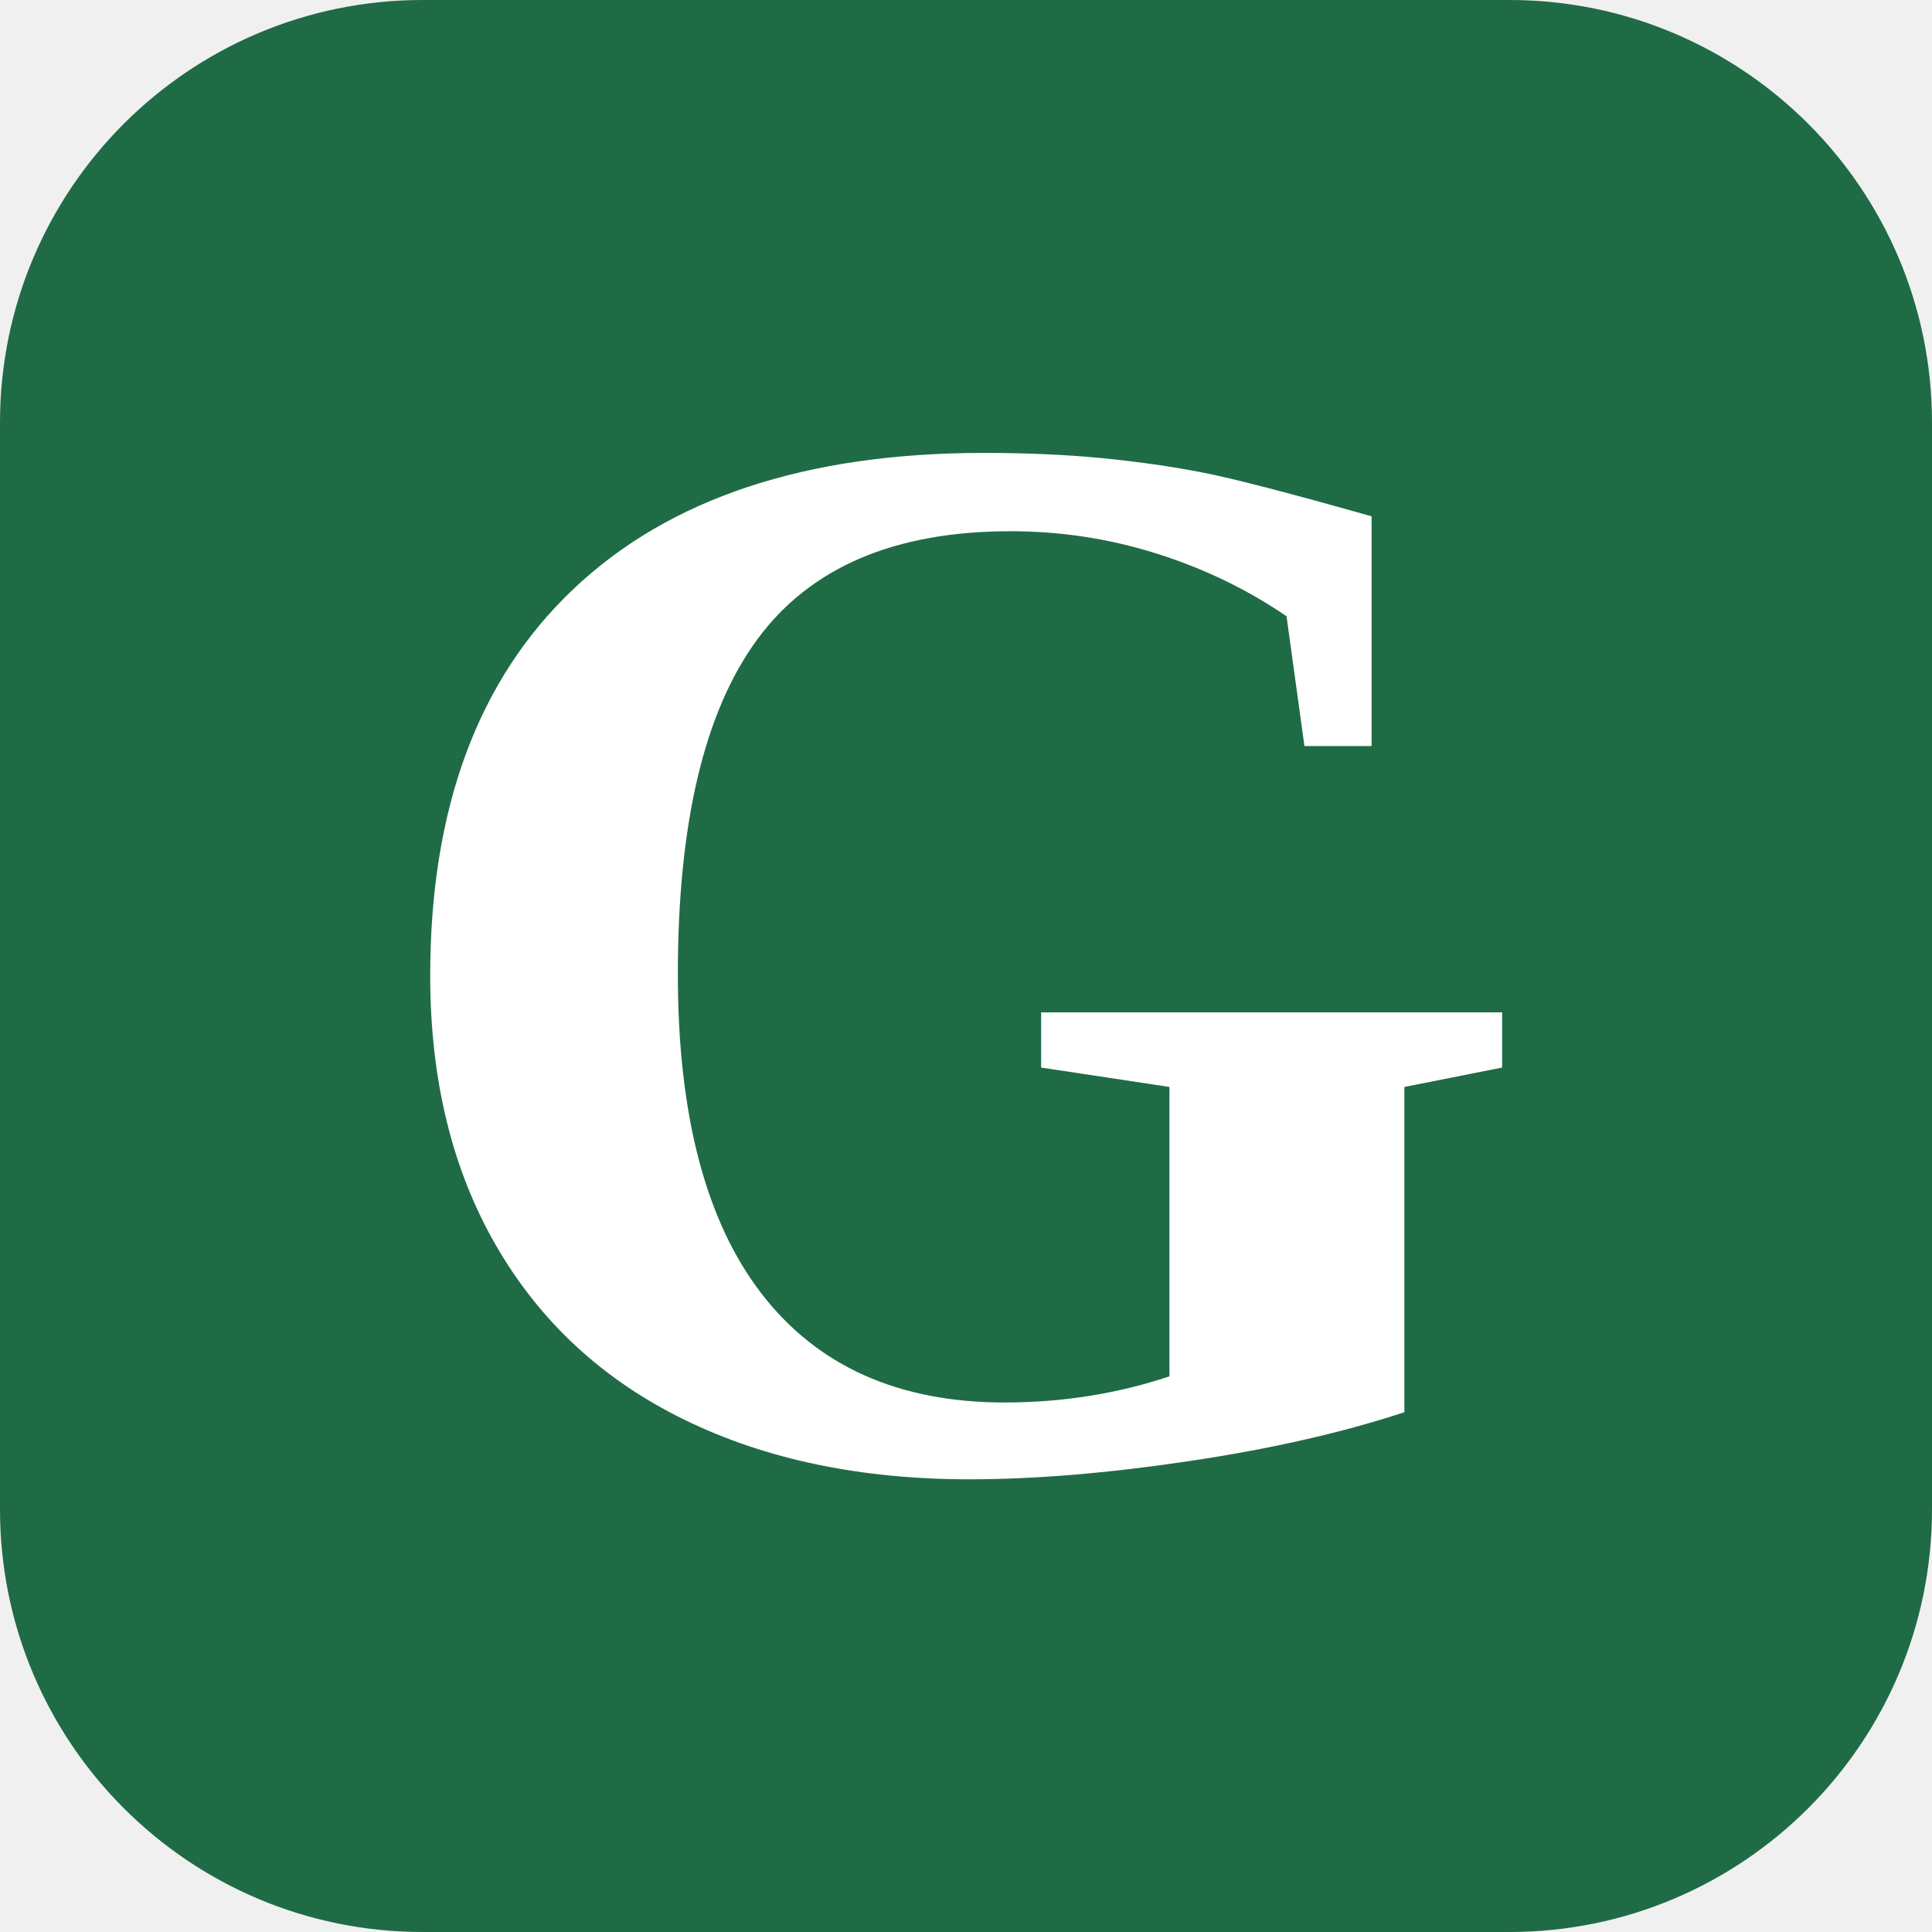
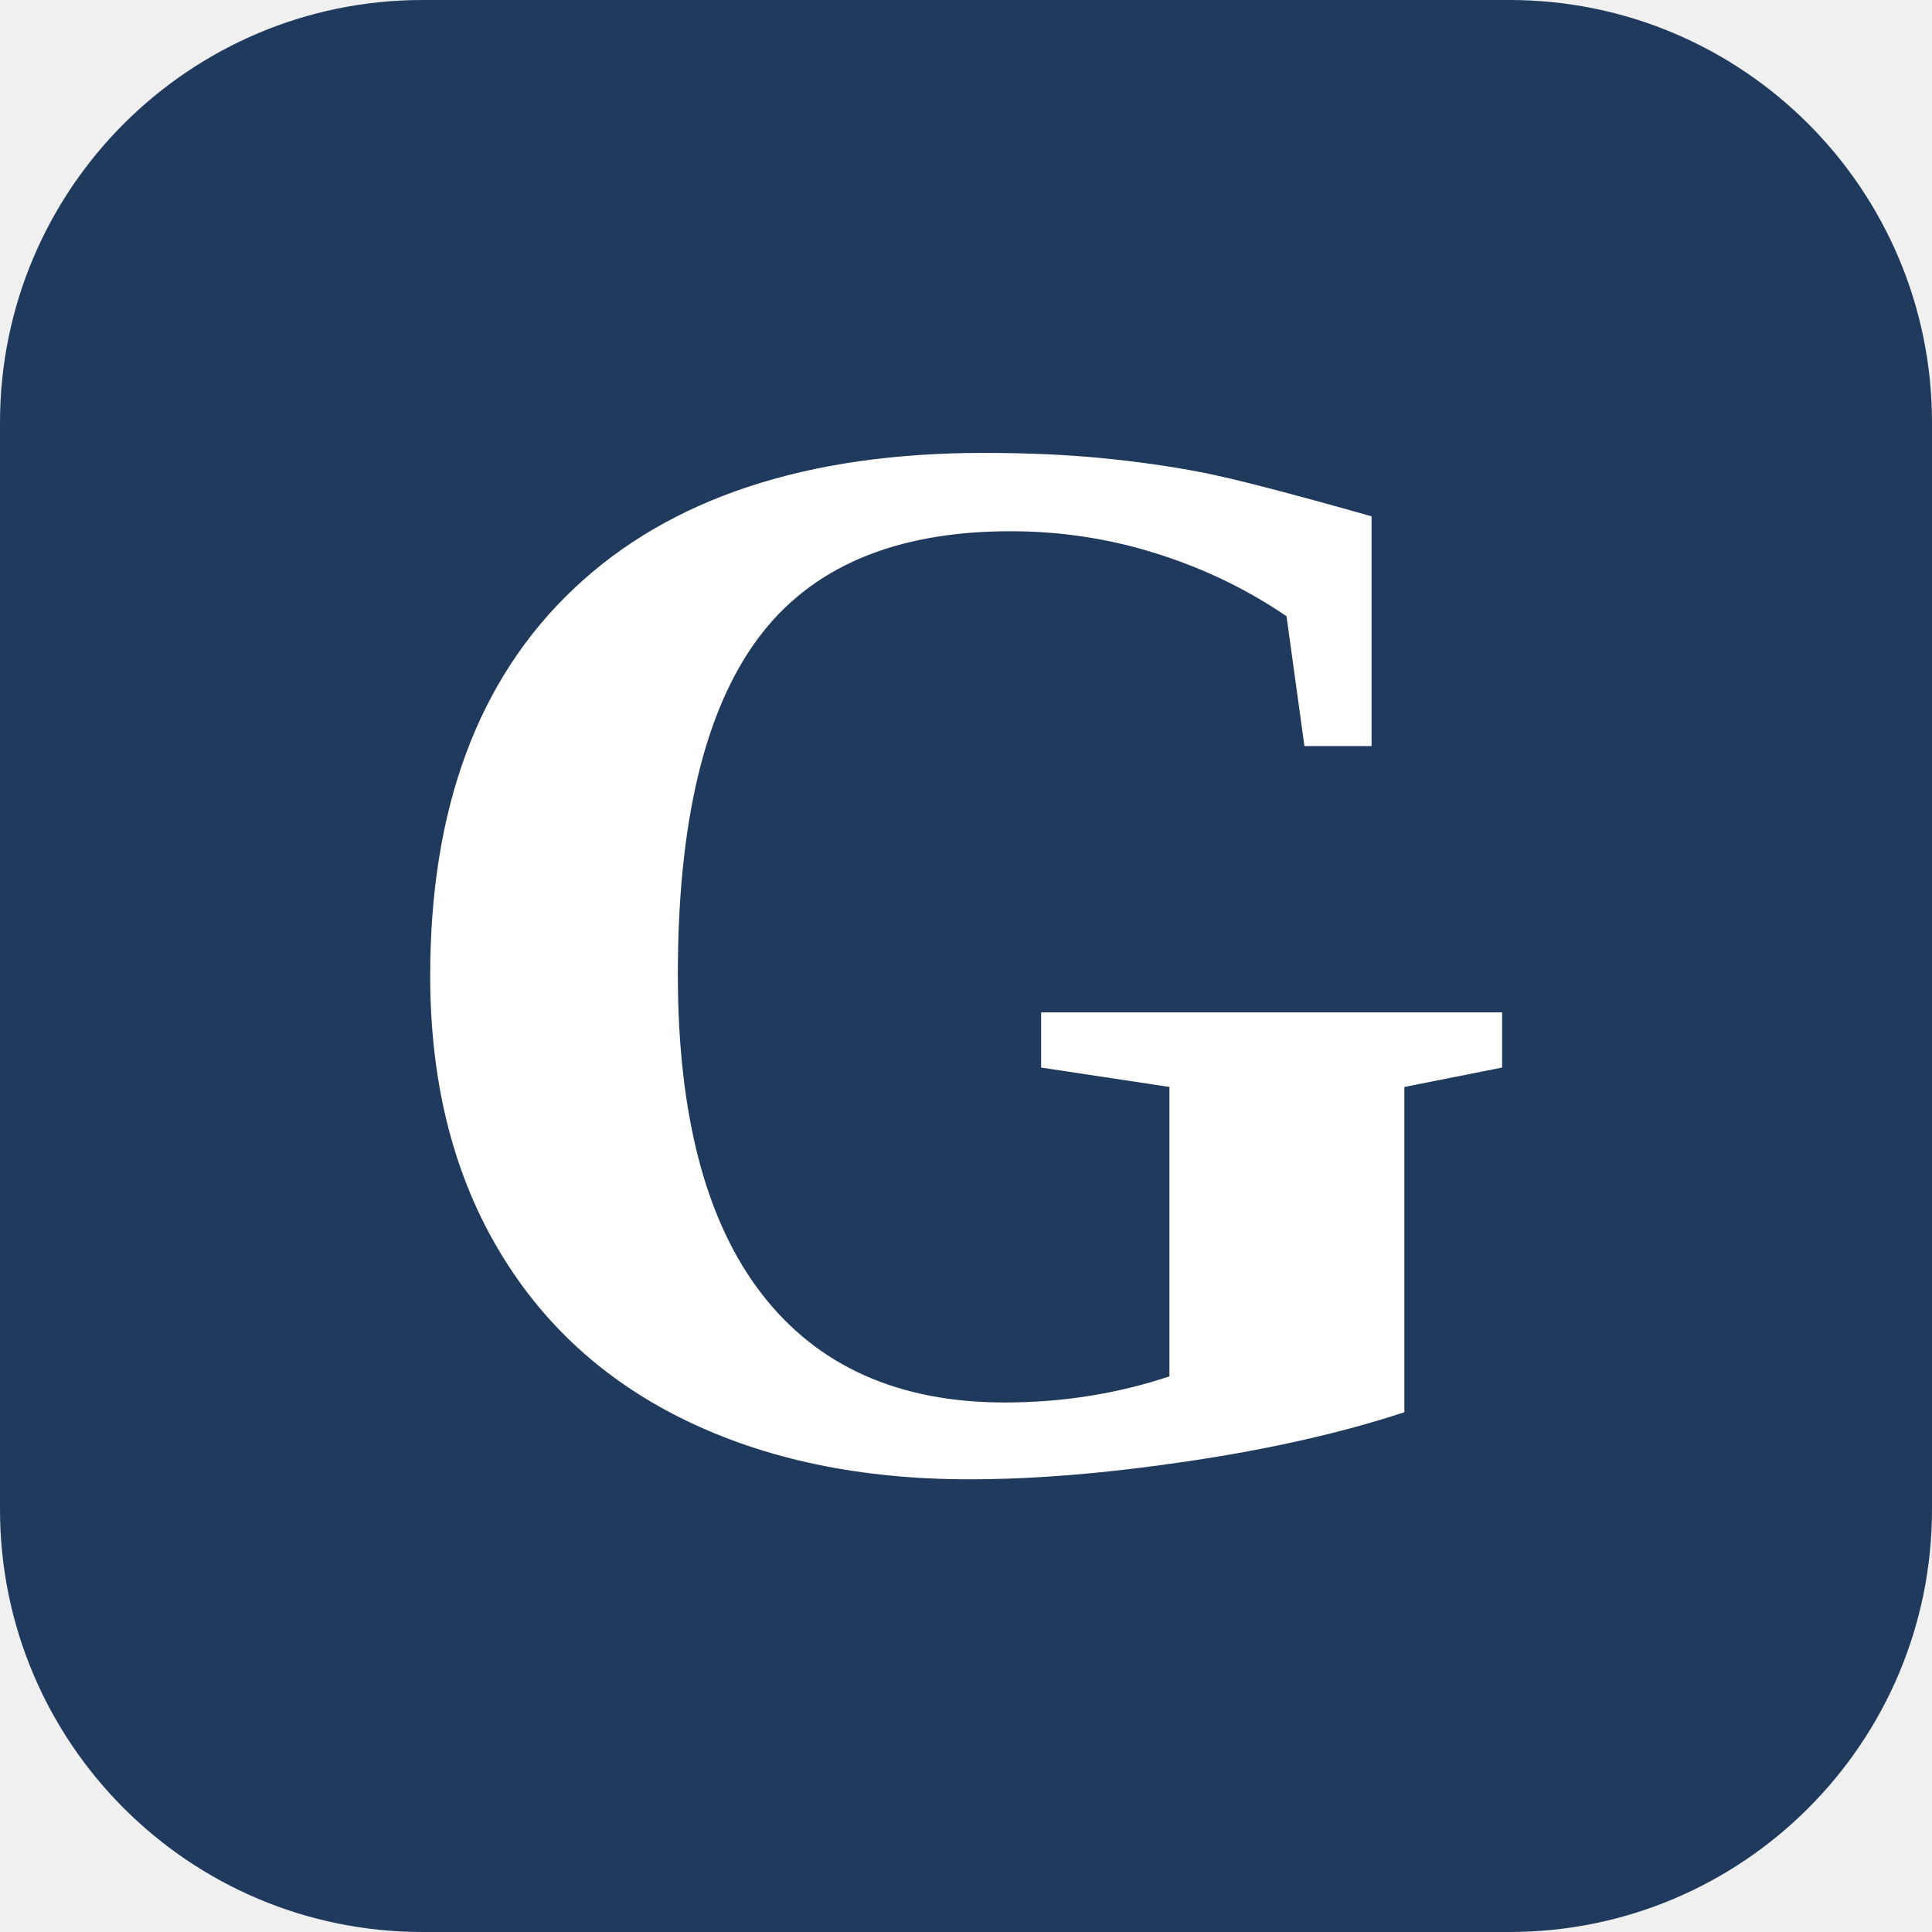
<svg xmlns="http://www.w3.org/2000/svg" viewBox="0 0 64 64">
-   <rect width="64" height="64" rx="14" fill="#1f6b45" />
+   <rect width="64" height="64" rx="14" fill="#1f3a5c" />
  <g fill="#ffffff">
    <path transform="translate(11.78 48.51) scale(0.02471 -0.02471)" d="M1406 70Q1282 29 1118.0 4.5Q954 -20 823 -20Q604 -20 440.5 60.0Q277 140 188.5 293.0Q100 446 100 655Q100 992 292.5 1174.0Q485 1356 842 1356Q929 1356 1000.5 1349.0Q1072 1342 1134.0 1330.0Q1196 1318 1362 1271V963H1272L1248 1137Q1169 1191 1074.0 1221.0Q979 1251 878 1251Q645 1251 538.5 1106.0Q432 961 432 657Q432 374 544.5 228.5Q657 83 870 83Q986 83 1091 118V506L919 532V606H1537V532L1406 506Z" />
  </g>
</svg>
